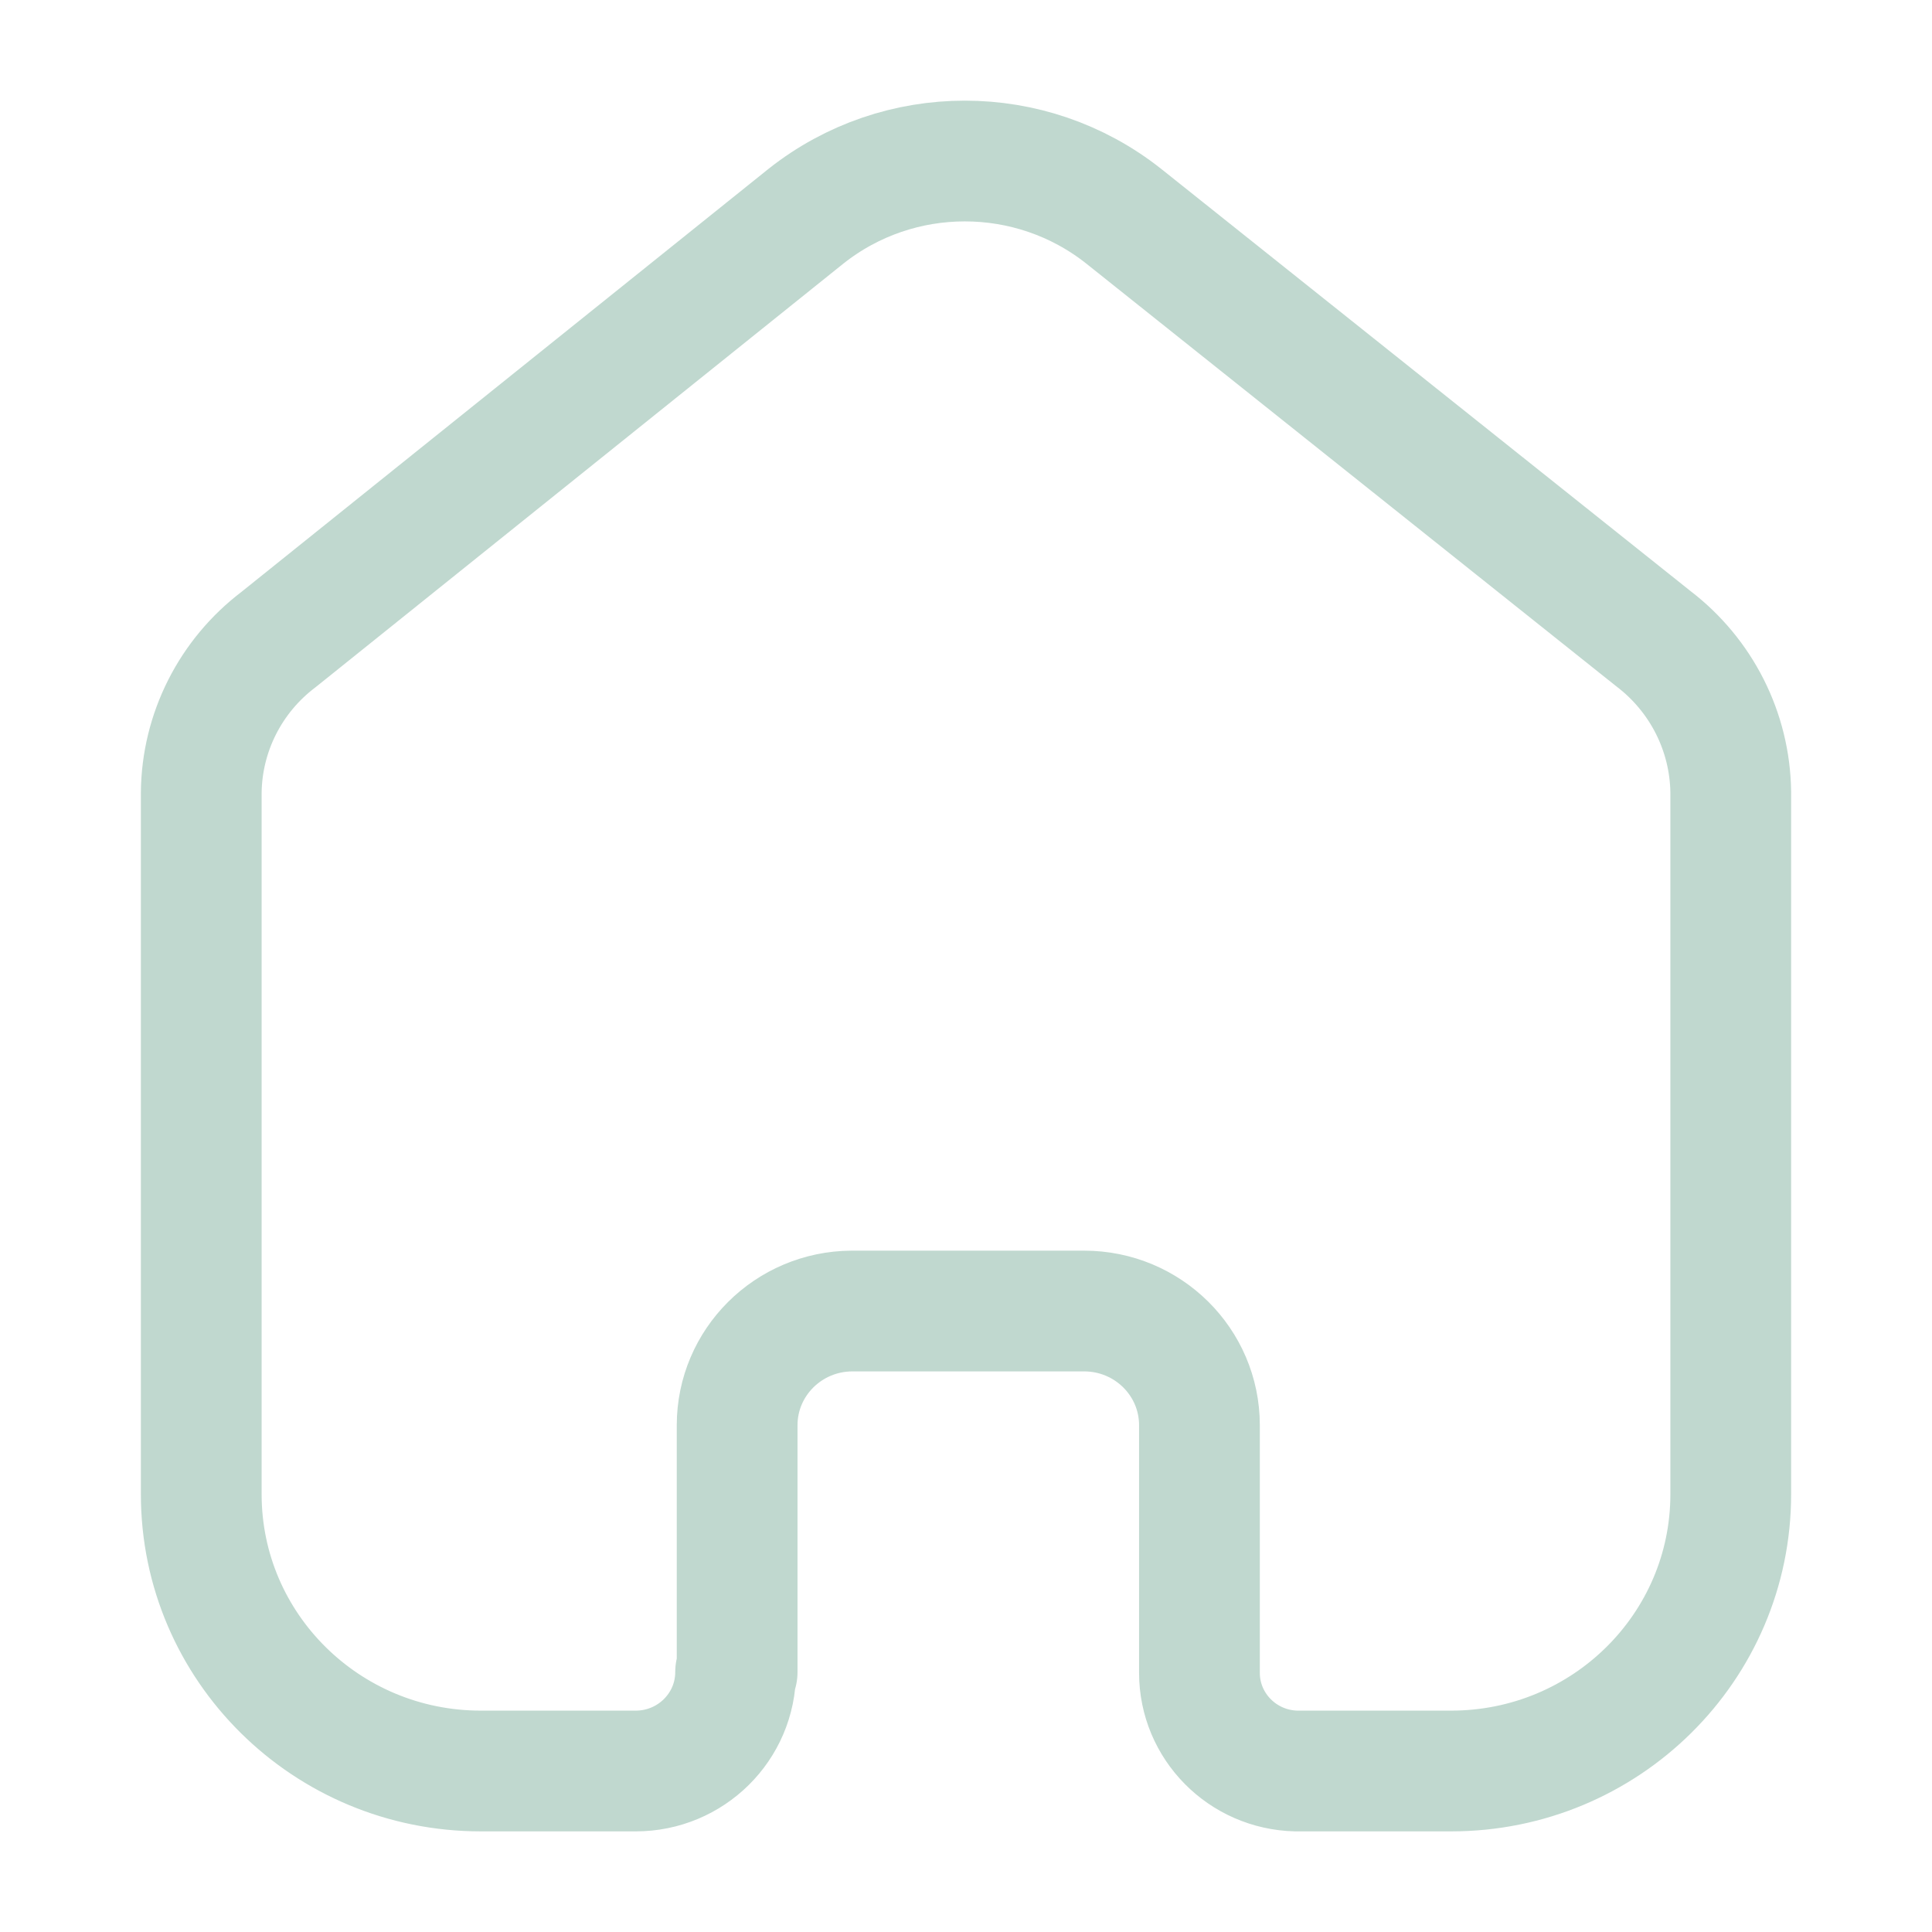
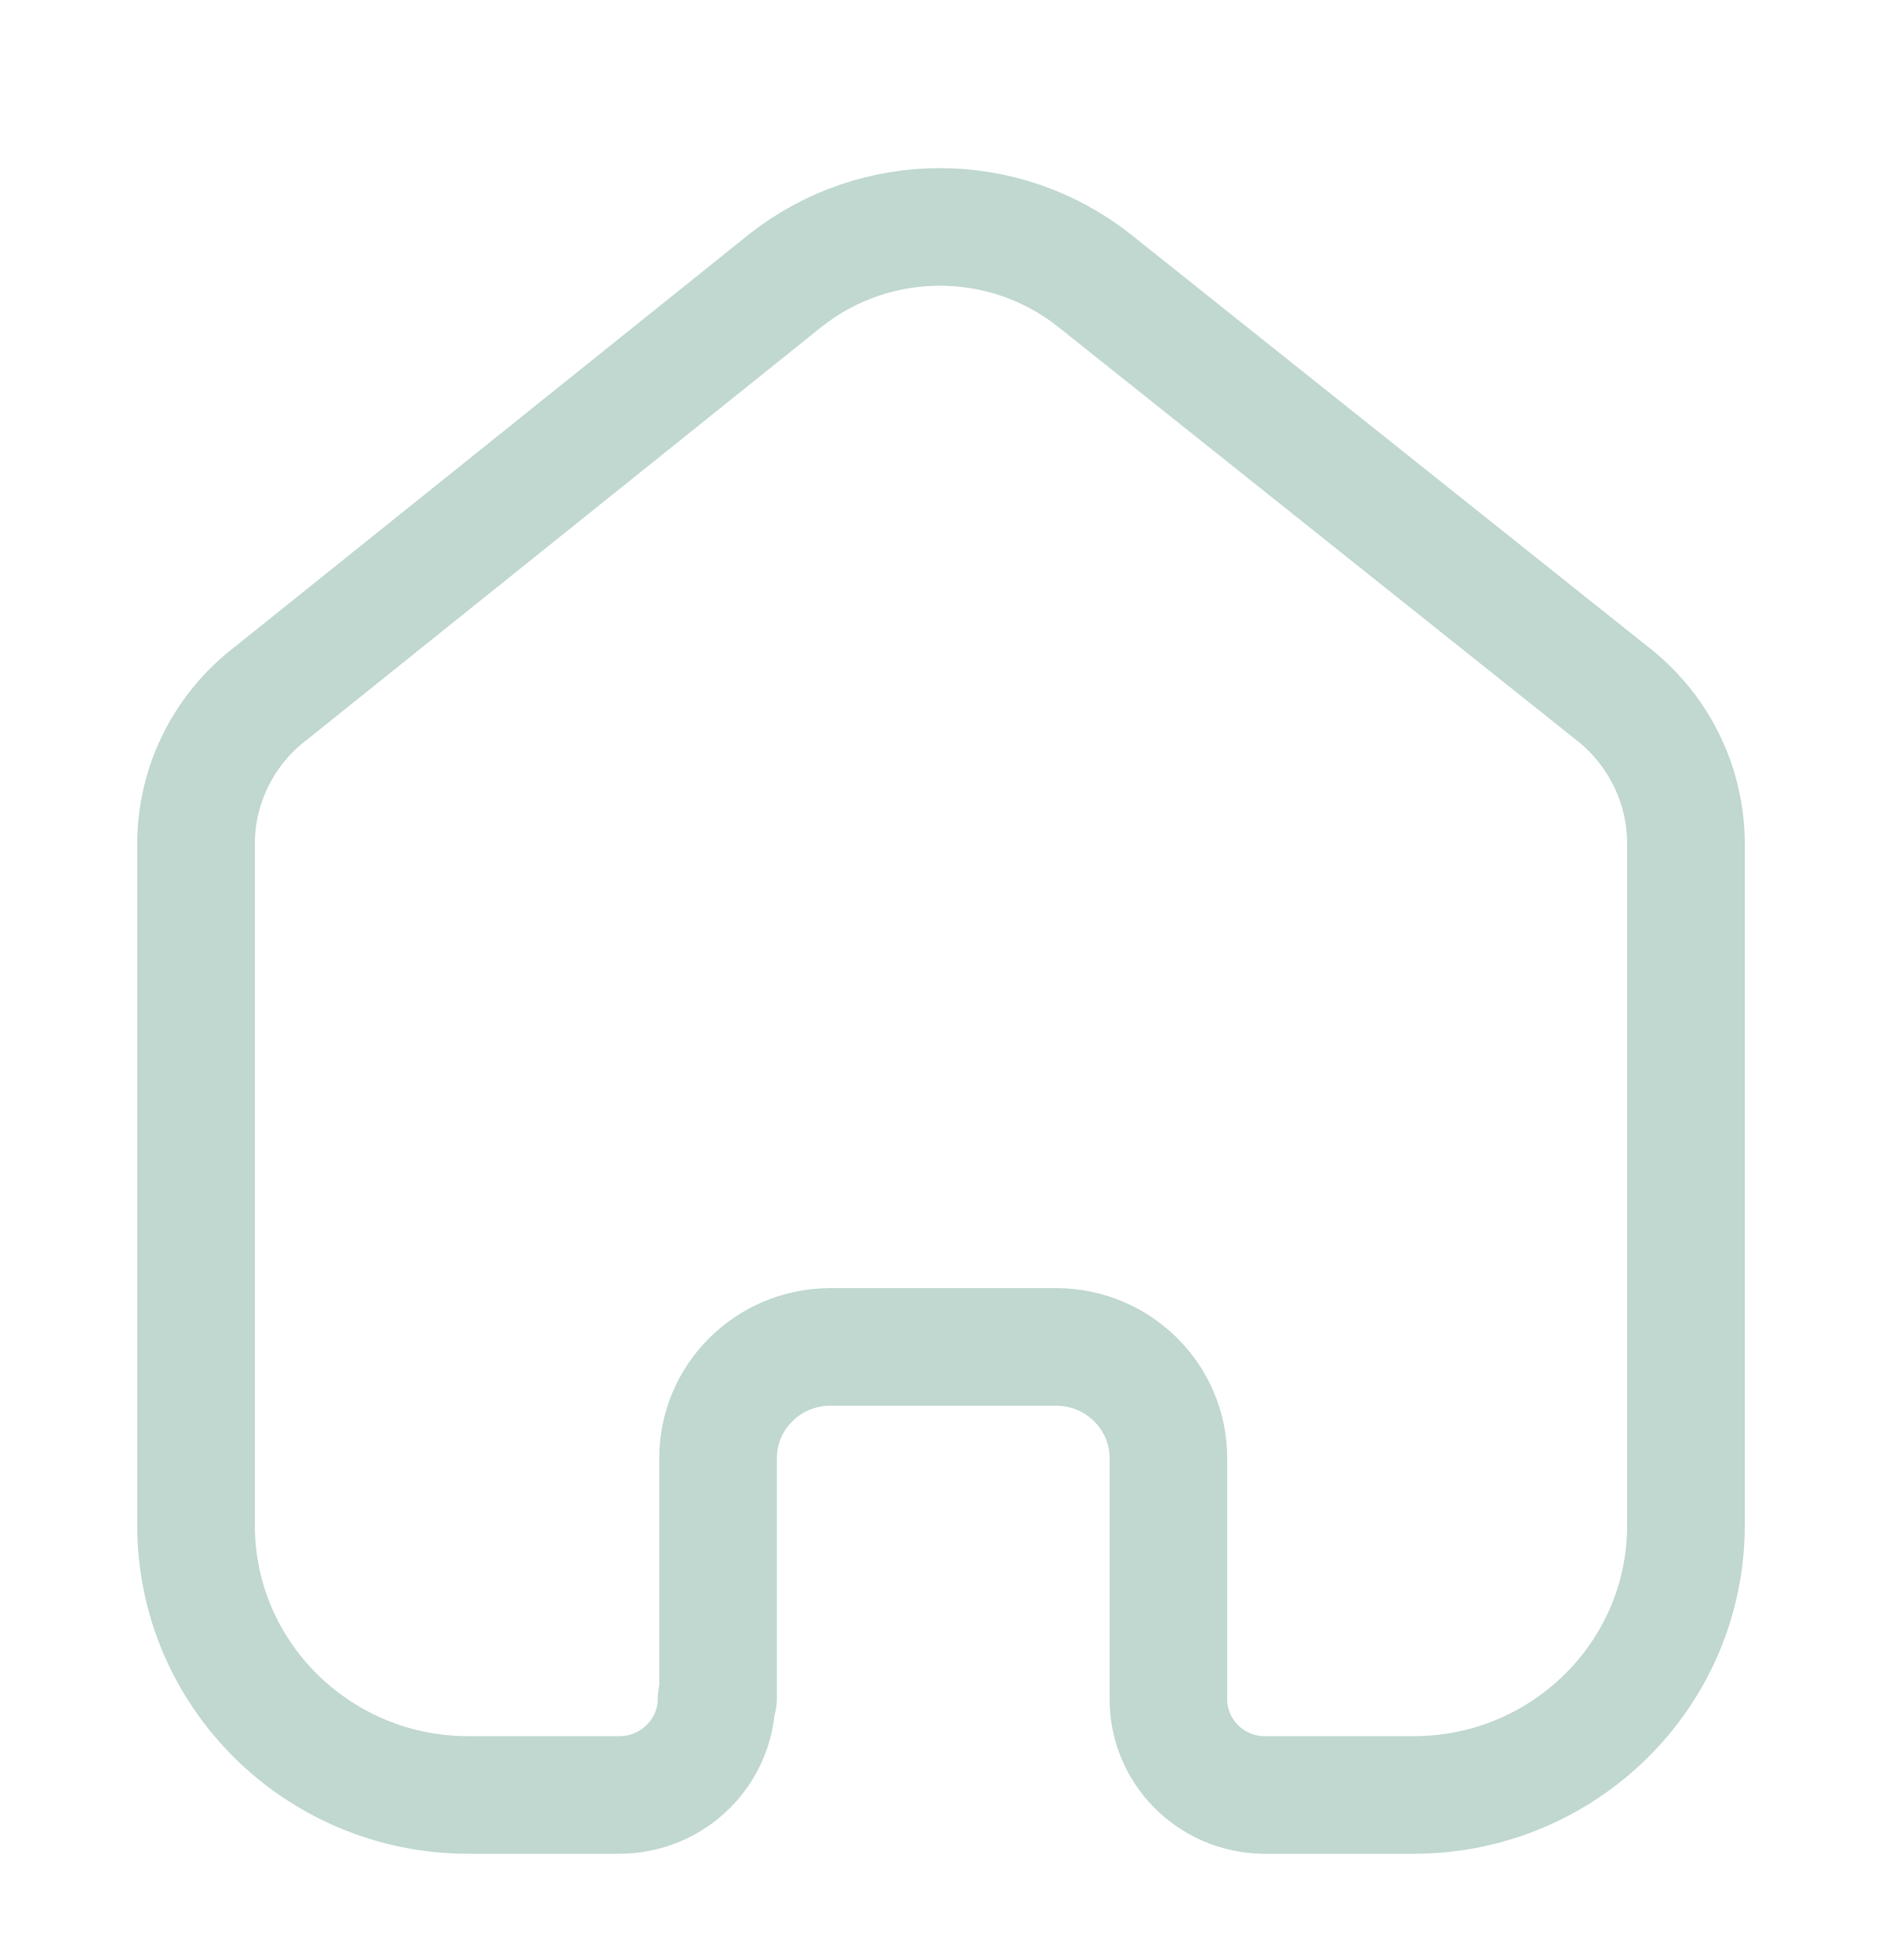
- <svg xmlns="http://www.w3.org/2000/svg" width="24" height="24" viewBox="0 0 24 24" fill="none">
-   <path d="M9.157 20.771V17.705C9.157 16.925 9.793 16.291 10.581 16.286H13.467C14.259 16.286 14.9 16.921 14.9 17.705V17.705V20.781C14.9 21.443 15.434 21.985 16.103 22H18.027C19.945 22 21.5 20.461 21.5 18.562V18.562V9.838C21.49 9.091 21.136 8.389 20.538 7.933L13.958 2.685C12.805 1.772 11.166 1.772 10.013 2.685L3.462 7.943C2.862 8.397 2.507 9.1 2.5 9.847V18.562C2.5 20.461 4.055 22 5.973 22H7.897C8.582 22 9.138 21.45 9.138 20.771V20.771" stroke="#C0D8CF" stroke-width="1.5" stroke-linecap="round" stroke-linejoin="round" />
+ <svg xmlns="http://www.w3.org/2000/svg" width="24" height="25" viewBox="0 0 24 25" fill="none">
+   <path d="M9.157 21.666V18.599C9.157 17.819 9.793 17.185 10.581 17.18H13.467C14.259 17.18 14.9 17.816 14.9 18.599V18.599V21.675C14.9 22.338 15.434 22.879 16.103 22.895H18.027C19.945 22.895 21.5 21.355 21.5 19.456V19.456V10.732C21.49 9.985 21.136 9.284 20.538 8.828L13.958 3.58C12.805 2.666 11.166 2.666 10.013 3.58L3.462 8.837C2.862 9.292 2.507 9.994 2.5 10.742V19.456C2.5 21.355 4.055 22.895 5.973 22.895H7.897C8.582 22.895 9.138 22.345 9.138 21.666V21.666" stroke="#C0D8CF" stroke-width="1.5" stroke-linecap="round" stroke-linejoin="round" />
</svg>
